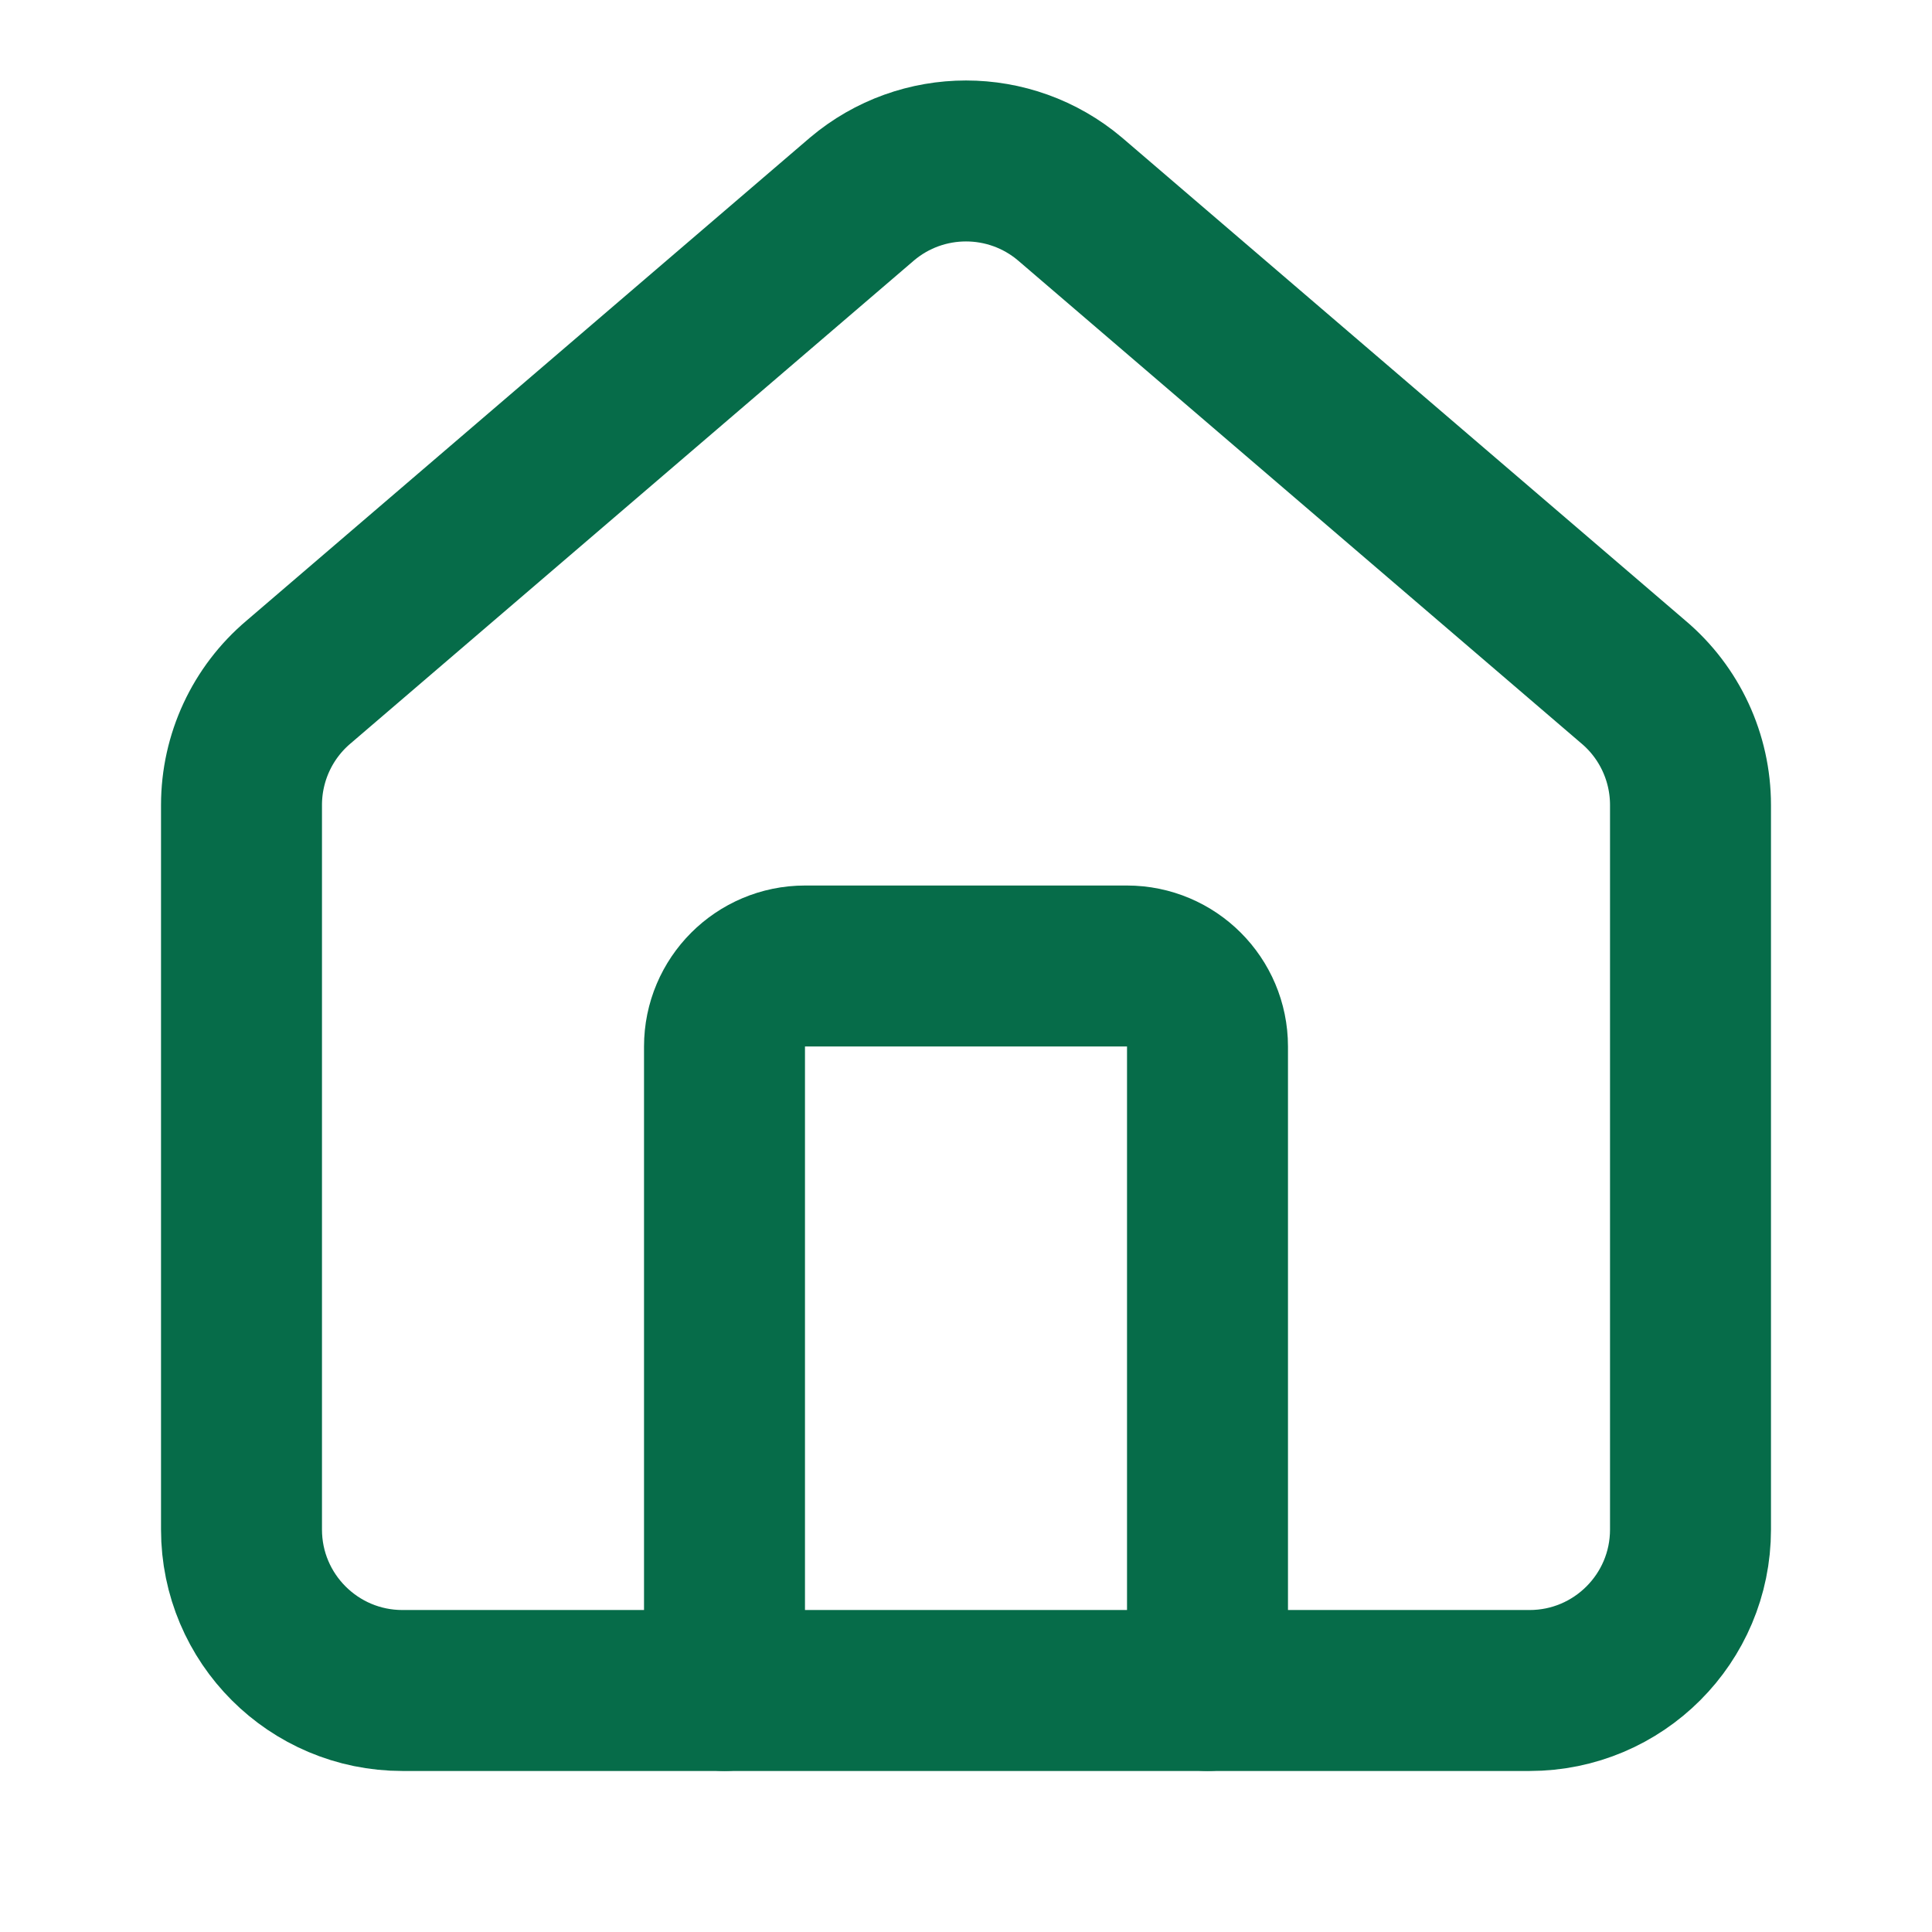
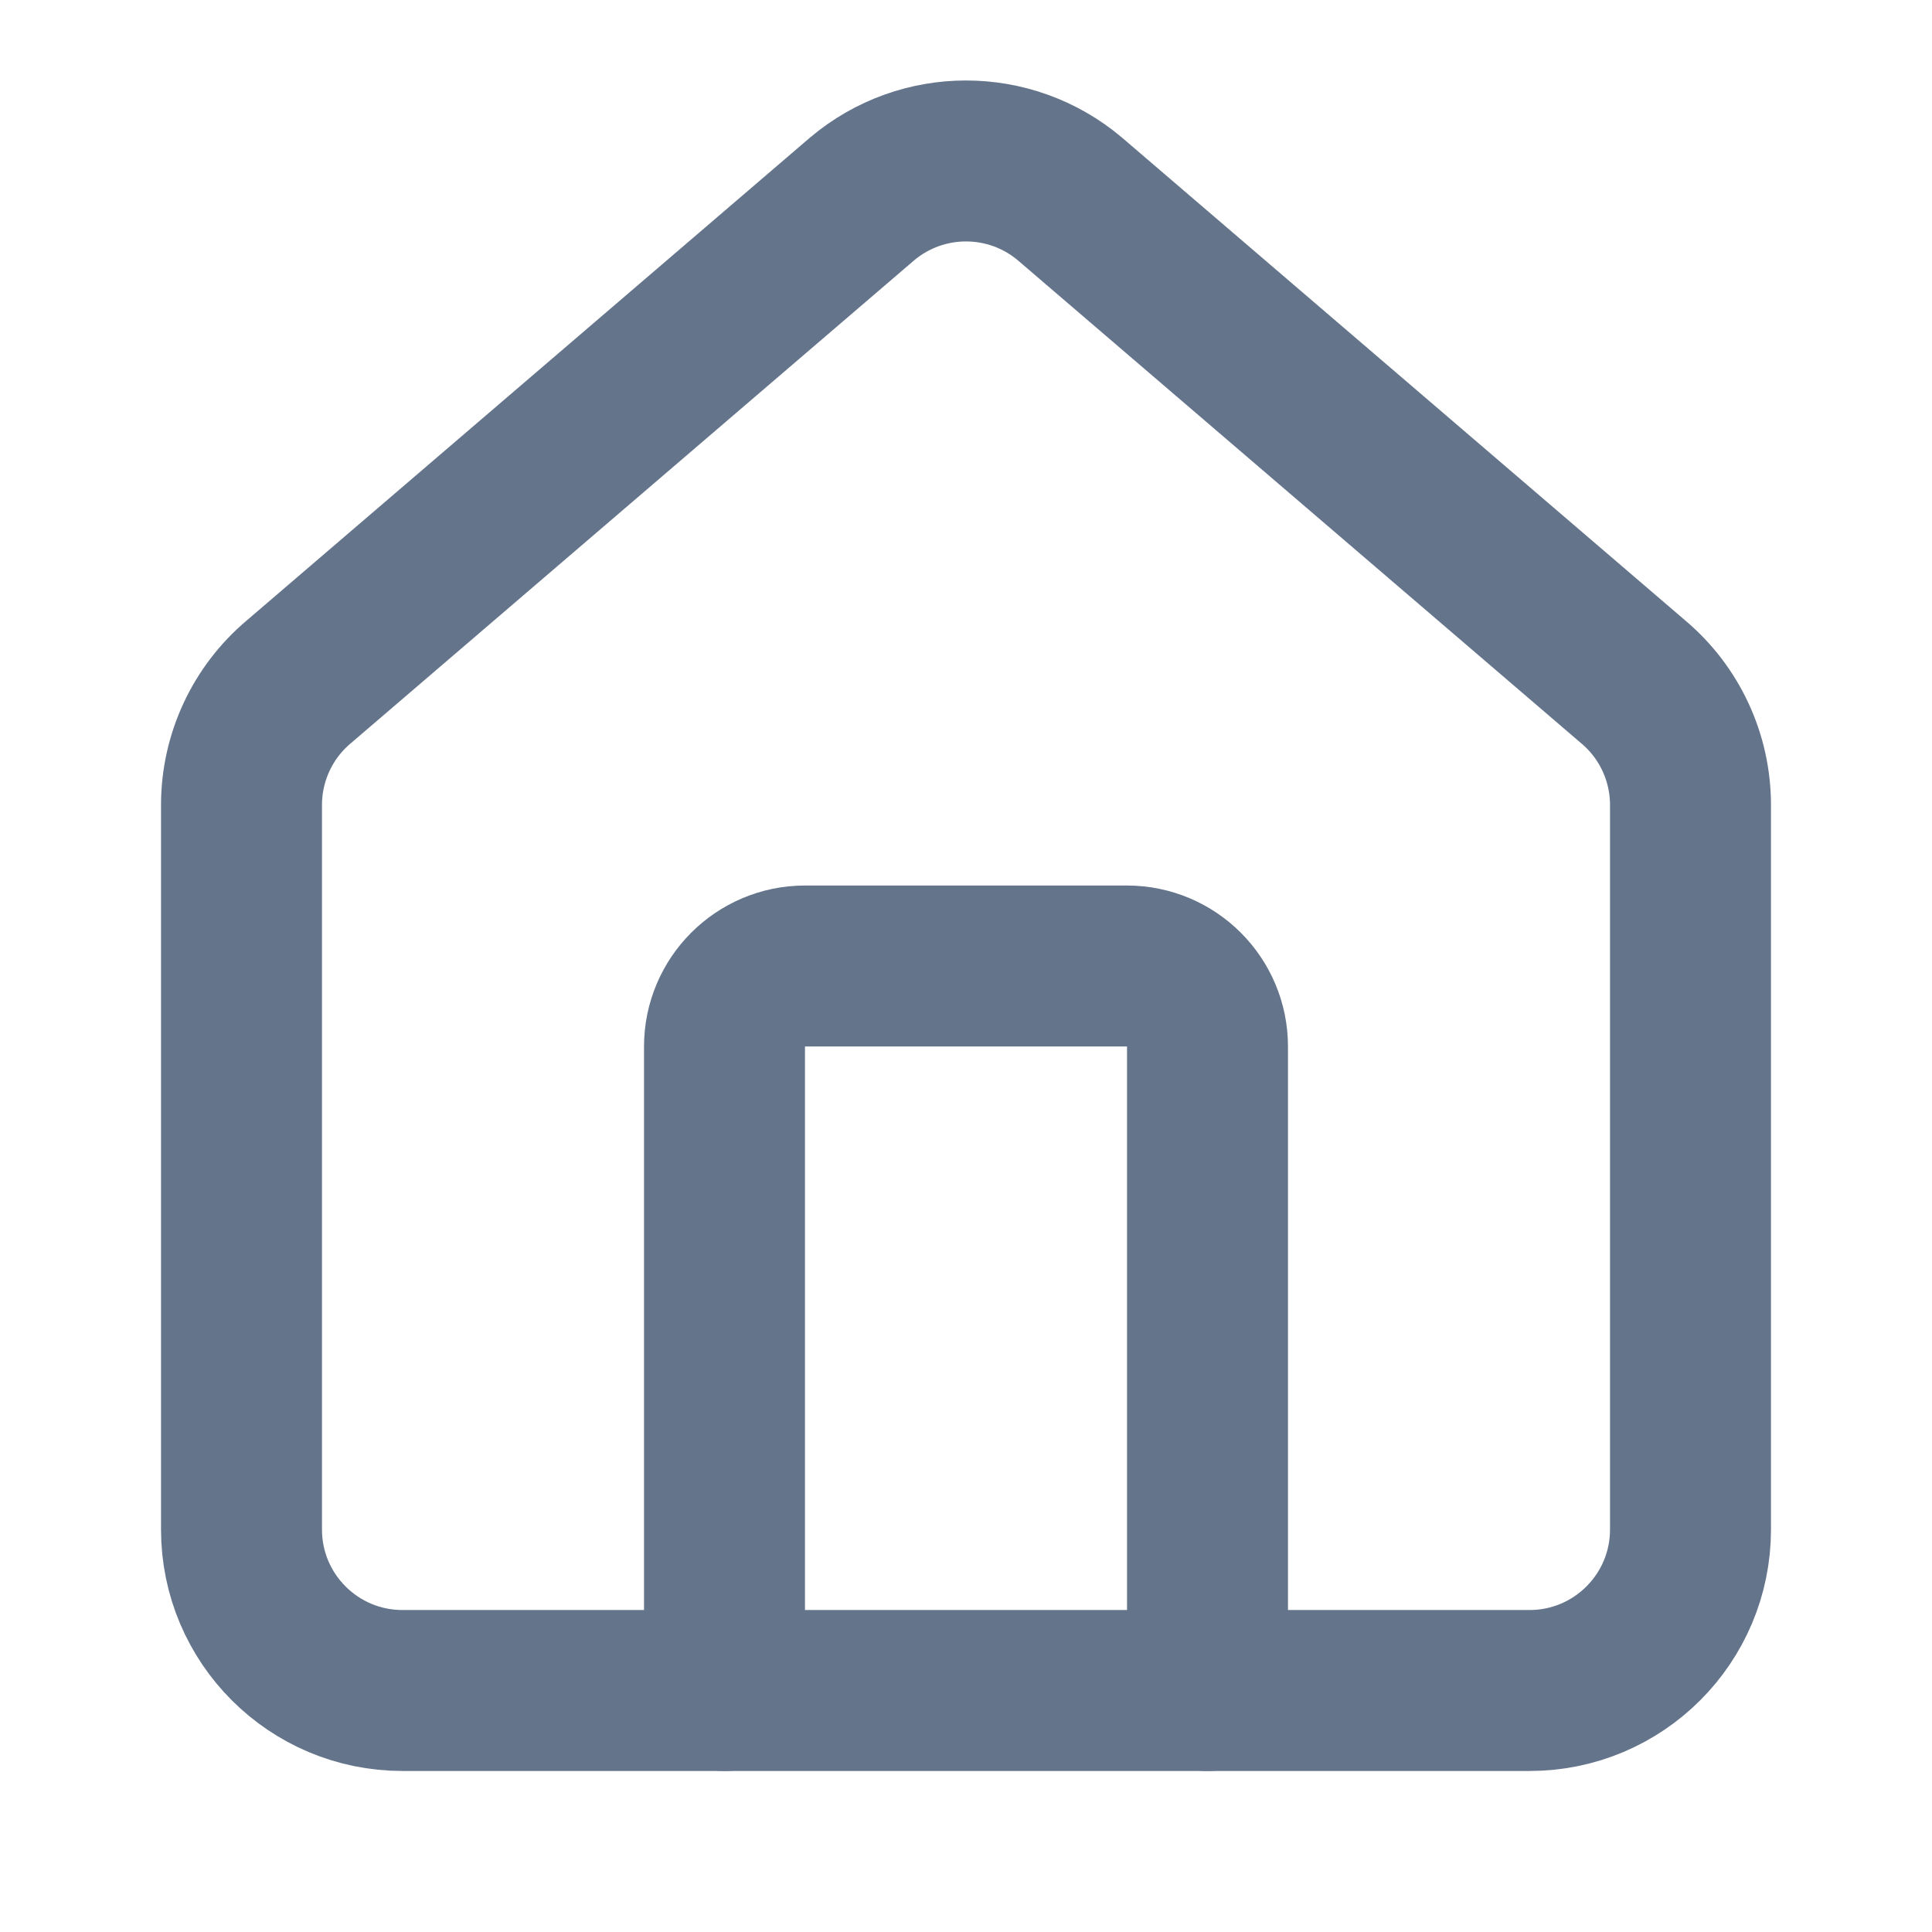
<svg xmlns="http://www.w3.org/2000/svg" width="16" height="16" viewBox="0 0 16 16" fill="none">
-   <path d="M10 14V8.667C10 8.299 9.701 8 9.333 8H6.667C6.299 8 6 8.299 6 8.667V14" stroke="#066C49" stroke-width="1.333" stroke-linecap="round" stroke-linejoin="round" />
-   <path d="M2 6.667C2 6.274 2.173 5.901 2.473 5.648L7.139 1.648C7.636 1.228 8.364 1.228 8.861 1.648L13.527 5.648C13.827 5.901 14 6.274 14 6.667V12.667C14 13.403 13.403 14 12.667 14H3.333C2.597 14 2 13.403 2 12.667V6.667" stroke="#066C49" stroke-width="1.333" stroke-linecap="round" stroke-linejoin="round" />
+   <path d="M10 14V8.667C10 8.299 9.701 8 9.333 8H6.667C6.299 8 6 8.299 6 8.667V14" stroke="#64748B" stroke-width="1.333" stroke-linecap="round" stroke-linejoin="round" />
+   <path d="M2 6.667C2 6.274 2.173 5.901 2.473 5.648L7.139 1.648C7.636 1.228 8.364 1.228 8.861 1.648L13.527 5.648C13.827 5.901 14 6.274 14 6.667V12.667C14 13.403 13.403 14 12.667 14H3.333C2.597 14 2 13.403 2 12.667V6.667" stroke="#64748B" stroke-width="1.333" stroke-linecap="round" stroke-linejoin="round" />
</svg>
